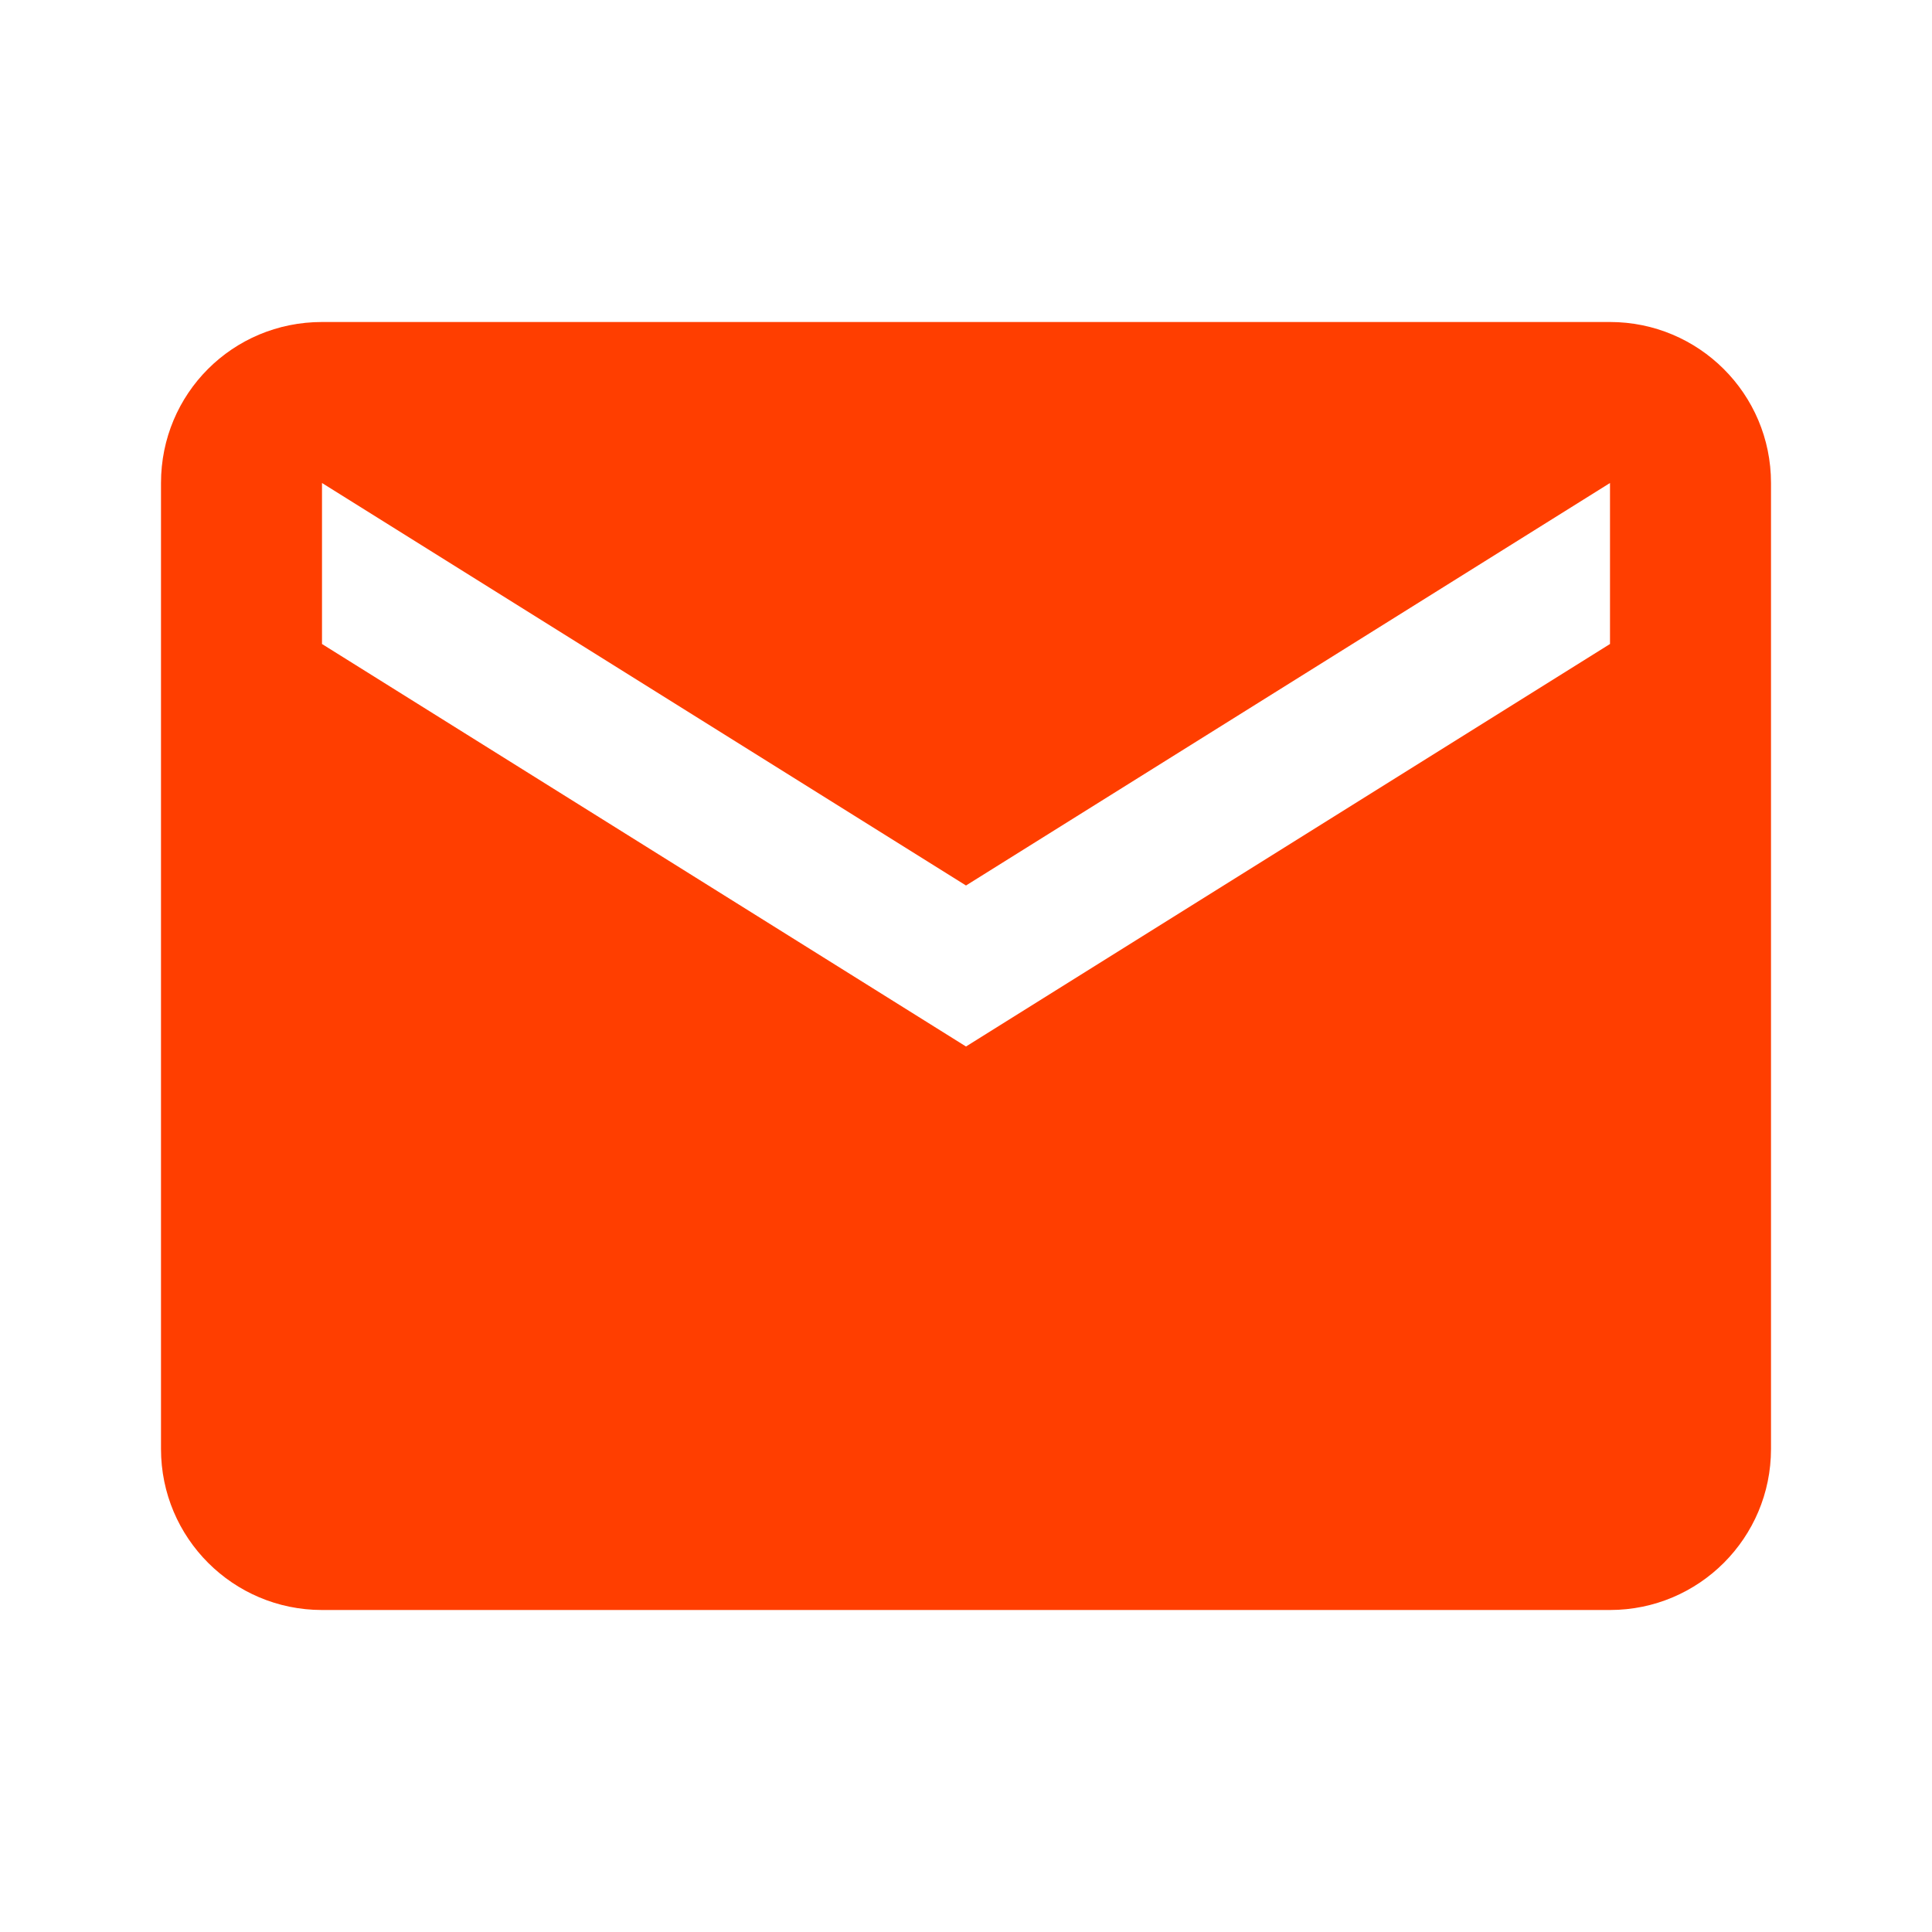
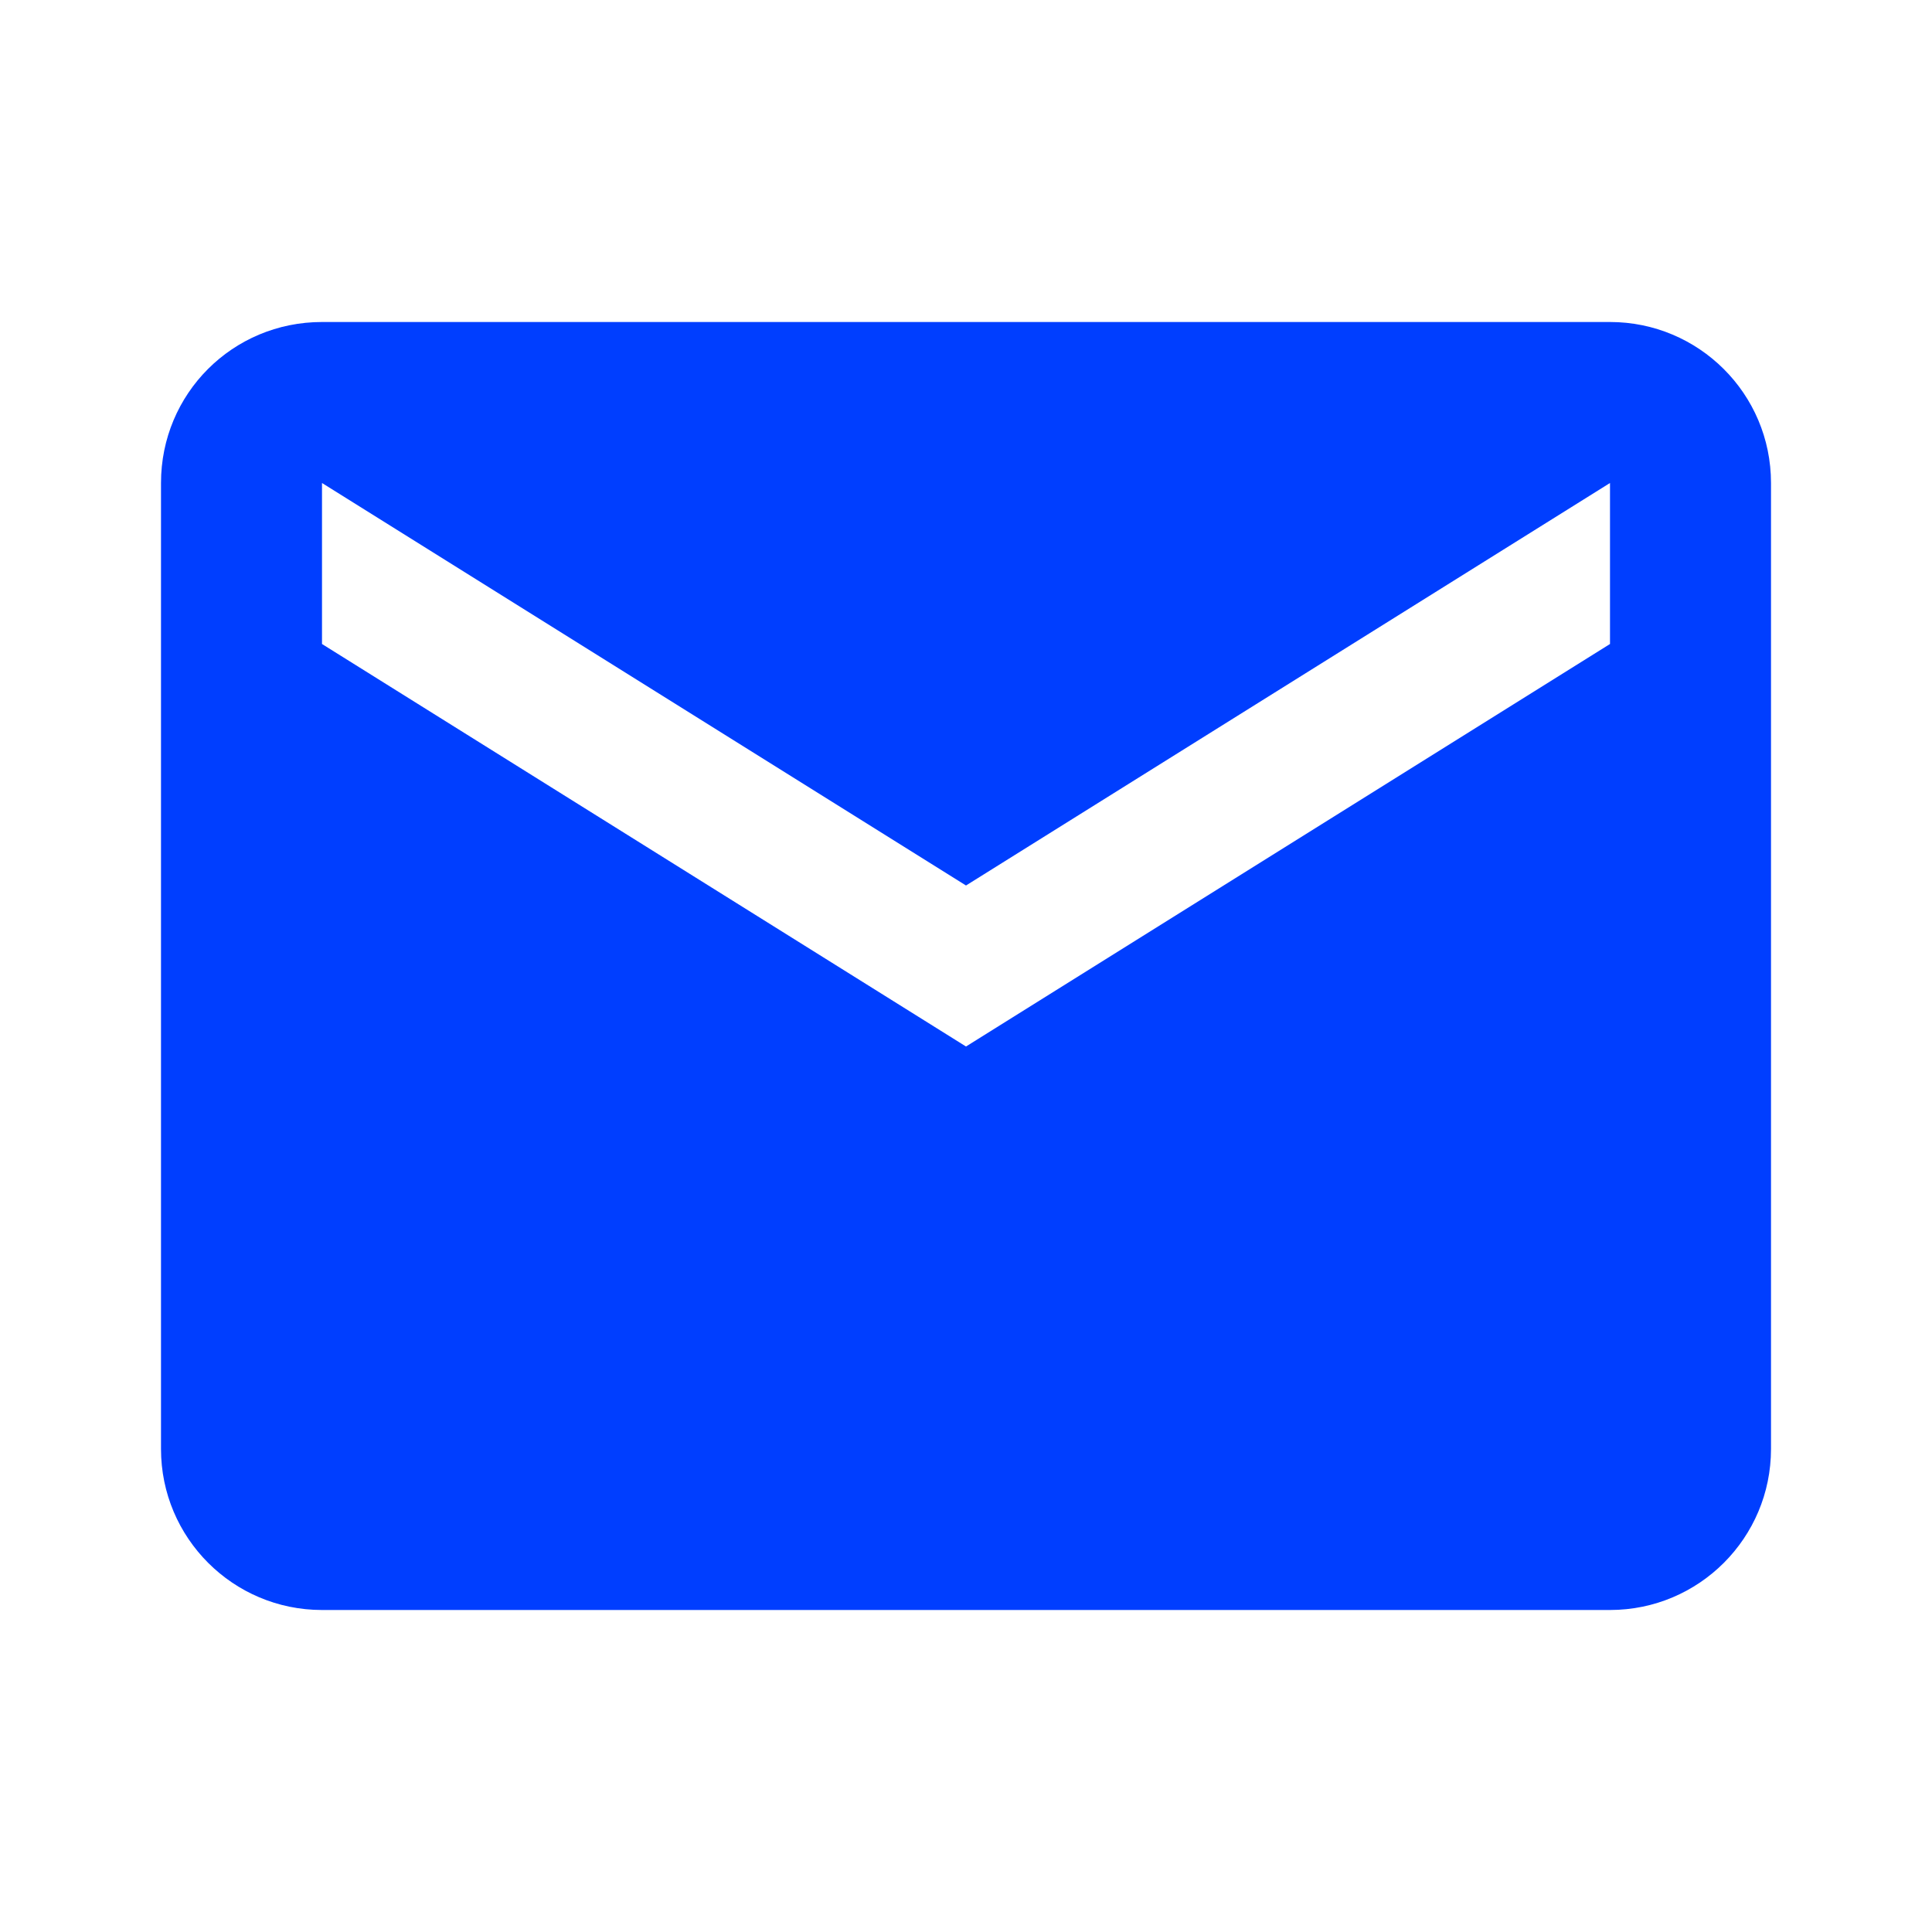
<svg xmlns="http://www.w3.org/2000/svg" height="24" viewBox="0 0 24 24" width="24">
-   <path d="m20 8-8 5-8-5v-2l8 5 8-5m0-2h-16c-1.11 0-2 .89-2 2v12a2 2 0 0 0 2 2h16a2 2 0 0 0 2-2v-12c0-1.11-.9-2-2-2z" fill="#ff3e00" />
+   <path d="m20 8-8 5-8-5v-2l8 5 8-5m0-2h-16c-1.11 0-2 .89-2 2v12a2 2 0 0 0 2 2h16a2 2 0 0 0 2-2v-12c0-1.11-.9-2-2-2z" fill="#003eff" />
</svg>
